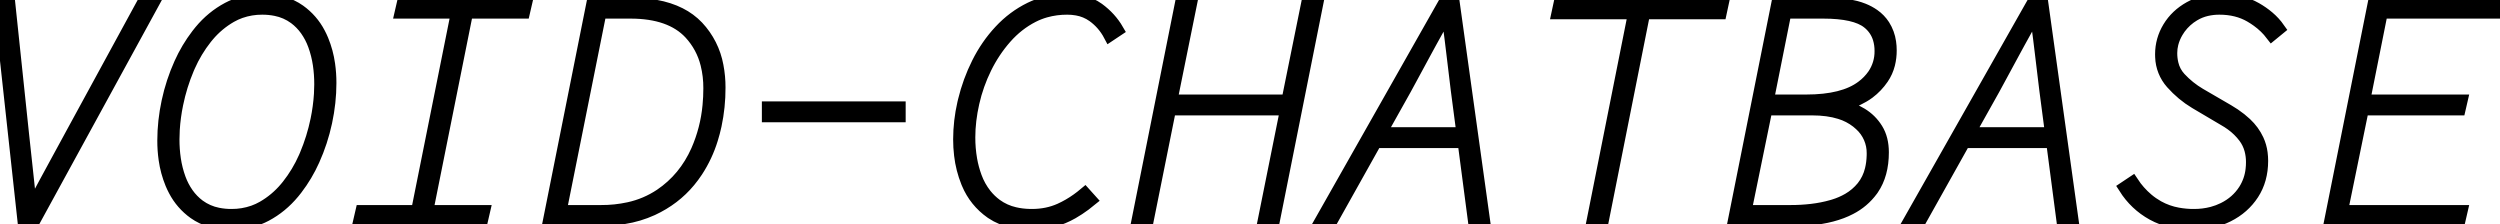
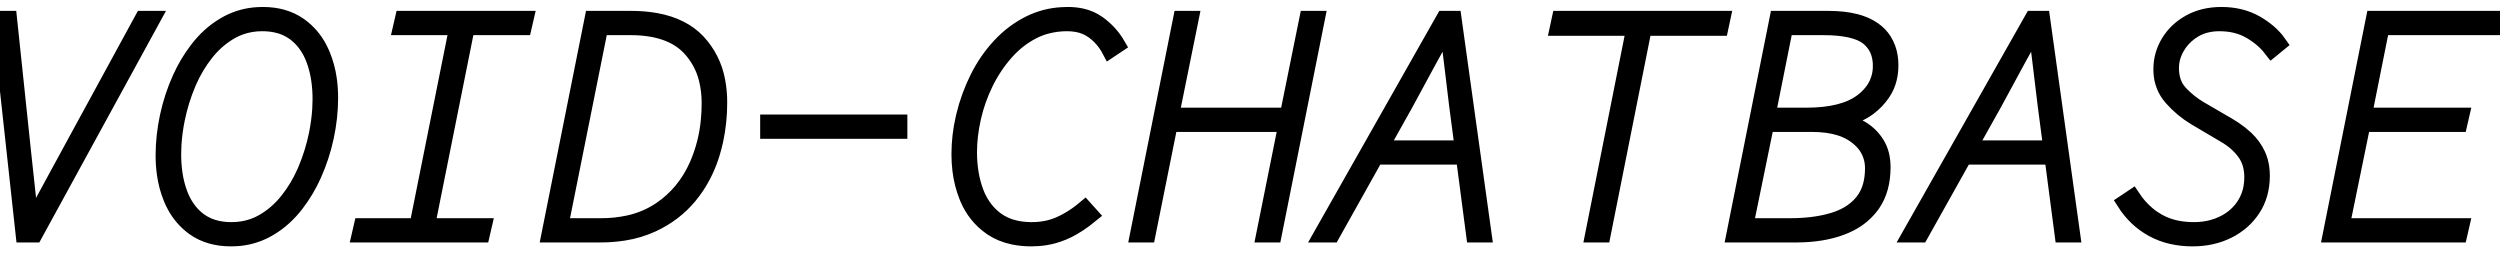
- <svg xmlns="http://www.w3.org/2000/svg" width="191.15" height="17.1" viewBox="0 0 191.15 17.1">
+ <svg xmlns="http://www.w3.org/2000/svg" width="150" height="15.2" viewBox="0 0 191.15 17.1">
  <g id="svgGroup" stroke-linecap="round" fill-rule="evenodd" font-size="9pt" stroke="#000" stroke-width="0.25mm" fill="black" style="stroke:#000;stroke-width:0.25mm;fill:black">
    <path d="M 87.75 16.8 L 87 16.8 L 90.3 0.3 L 91.05 0.3 L 89.55 7.7 L 98.45 7.7 L 99.95 0.3 L 100.7 0.3 L 97.4 16.8 L 96.65 16.8 L 98.35 8.35 L 89.45 8.35 L 87.75 16.8 Z M 188.05 16.8 L 178.2 16.8 L 181.5 0.3 L 191.15 0.3 L 191 0.95 L 182.1 0.95 L 180.75 7.7 L 188.2 7.7 L 188.05 8.35 L 180.65 8.35 L 179.05 16.15 L 188.2 16.15 L 188.05 16.8 Z M 162.45 14.35 L 163.05 13.95 A 6.042 6.042 0 0 0 164.187 15.235 A 5.363 5.363 0 0 0 165 15.8 A 4.896 4.896 0 0 0 166.524 16.343 A 6.688 6.688 0 0 0 167.75 16.45 A 5.397 5.397 0 0 0 169.151 16.274 A 4.667 4.667 0 0 0 170.012 15.95 Q 171.025 15.45 171.613 14.538 A 3.685 3.685 0 0 0 172.168 12.957 A 4.691 4.691 0 0 0 172.2 12.4 A 3.586 3.586 0 0 0 172.079 11.45 A 2.855 2.855 0 0 0 171.612 10.488 A 4.642 4.642 0 0 0 170.622 9.517 A 5.776 5.776 0 0 0 170.05 9.15 L 167.85 7.85 Q 166.85 7.25 166.05 6.35 A 3.149 3.149 0 0 1 165.255 4.356 A 4.075 4.075 0 0 1 165.25 4.15 Q 165.25 3.05 165.825 2.1 Q 166.4 1.15 167.438 0.575 Q 168.475 0 169.85 0 Q 171.35 0 172.488 0.65 A 6.182 6.182 0 0 1 173.441 1.314 A 4.676 4.676 0 0 1 174.25 2.2 L 173.7 2.65 A 5.163 5.163 0 0 0 172.608 1.592 A 6.354 6.354 0 0 0 172.063 1.238 Q 171.05 0.65 169.7 0.65 A 4.26 4.26 0 0 0 168.711 0.76 A 3.329 3.329 0 0 0 167.75 1.15 A 3.716 3.716 0 0 0 166.653 2.147 A 3.582 3.582 0 0 0 166.463 2.438 A 3.403 3.403 0 0 0 166.089 3.335 A 2.933 2.933 0 0 0 166 4.05 A 3.461 3.461 0 0 0 166.095 4.883 A 2.428 2.428 0 0 0 166.675 5.975 Q 167.35 6.7 168.2 7.2 L 170.35 8.45 A 7.886 7.886 0 0 1 171.307 9.1 A 6.732 6.732 0 0 1 171.713 9.45 Q 172.3 10 172.625 10.7 A 3.466 3.466 0 0 1 172.911 11.699 A 4.461 4.461 0 0 1 172.95 12.3 Q 172.95 13.75 172.25 14.825 Q 171.55 15.9 170.35 16.5 Q 169.15 17.1 167.65 17.1 A 7.143 7.143 0 0 1 166.057 16.93 A 5.601 5.601 0 0 1 164.587 16.375 Q 163.275 15.65 162.45 14.35 Z M 101.85 16.8 L 101.05 16.8 L 110.4 0.3 L 111.15 0.3 L 113.45 16.8 L 112.7 16.8 L 111.4 6.9 Q 111.225 5.5 111.05 4 A 105.84 105.84 0 0 0 110.773 1.82 A 93.324 93.324 0 0 0 110.675 1.125 L 110.55 1.125 A 242.068 242.068 0 0 0 109.362 3.274 A 212.221 212.221 0 0 0 108.987 3.963 A 3726.132 3726.132 0 0 1 107.846 6.07 A 4206.493 4206.493 0 0 1 107.45 6.8 L 101.85 16.8 Z M 146.85 16.8 L 146.05 16.8 L 155.4 0.3 L 156.15 0.3 L 158.45 16.8 L 157.7 16.8 L 156.4 6.9 Q 156.225 5.5 156.05 4 A 105.84 105.84 0 0 0 155.773 1.82 A 93.324 93.324 0 0 0 155.675 1.125 L 155.55 1.125 A 242.068 242.068 0 0 0 154.362 3.274 A 212.221 212.221 0 0 0 153.987 3.963 A 3726.132 3726.132 0 0 1 152.846 6.07 A 4206.493 4206.493 0 0 1 152.45 6.8 L 146.85 16.8 Z M 2.65 16.8 L 1.8 16.8 L 0 0.3 L 0.7 0.3 L 1.75 10.275 Q 1.9 11.65 2.05 13.05 L 2.35 15.85 L 2.45 15.85 Q 2.925 14.95 3.438 14 Q 3.95 13.05 4.463 12.113 A 722.073 722.073 0 0 0 5.21 10.742 A 649.131 649.131 0 0 0 5.45 10.3 L 10.9 0.3 L 11.675 0.3 L 2.65 16.8 Z M 36.85 16.8 L 27.5 16.8 L 27.65 16.15 L 31.9 16.15 L 34.95 0.95 L 30.65 0.95 L 30.8 0.3 L 40.2 0.3 L 40.05 0.95 L 35.7 0.95 L 32.65 16.15 L 37 16.15 L 36.85 16.8 Z M 85.45 2.3 L 84.85 2.7 Q 84.375 1.8 83.575 1.225 A 3.006 3.006 0 0 0 82.347 0.715 A 4.123 4.123 0 0 0 81.6 0.65 A 6.047 6.047 0 0 0 79.935 0.873 A 5.302 5.302 0 0 0 78.975 1.25 Q 77.8 1.85 76.888 2.888 Q 75.975 3.925 75.35 5.2 Q 74.725 6.475 74.413 7.85 Q 74.1 9.225 74.1 10.5 A 9.689 9.689 0 0 0 74.241 12.188 A 7.703 7.703 0 0 0 74.6 13.525 A 4.87 4.87 0 0 0 75.353 14.882 A 4.323 4.323 0 0 0 76.163 15.663 A 3.849 3.849 0 0 0 77.585 16.307 Q 78.13 16.437 78.767 16.449 A 6.971 6.971 0 0 0 78.9 16.45 Q 80.075 16.45 81.05 16.013 A 7.731 7.731 0 0 0 82.367 15.252 A 9.36 9.36 0 0 0 82.95 14.8 L 83.4 15.3 A 10.776 10.776 0 0 1 82.481 15.979 A 9.055 9.055 0 0 1 82 16.275 Q 81.3 16.675 80.525 16.888 A 5.986 5.986 0 0 1 79.4 17.079 A 7.155 7.155 0 0 1 78.85 17.1 A 6.64 6.64 0 0 1 77.475 16.965 Q 76.542 16.768 75.821 16.282 A 4.219 4.219 0 0 1 75.775 16.25 A 5.073 5.073 0 0 1 73.991 14.034 A 6.103 6.103 0 0 1 73.95 13.938 A 7.972 7.972 0 0 1 73.421 11.862 A 10.061 10.061 0 0 1 73.35 10.65 A 12.447 12.447 0 0 1 73.666 7.899 A 13.865 13.865 0 0 1 73.713 7.7 Q 74.075 6.2 74.763 4.825 Q 75.45 3.45 76.463 2.363 Q 77.475 1.275 78.775 0.638 A 6.299 6.299 0 0 1 81.165 0.016 A 7.481 7.481 0 0 1 81.65 0 A 4.784 4.784 0 0 1 82.7 0.109 A 3.4 3.4 0 0 1 83.975 0.675 Q 84.9 1.35 85.45 2.3 Z M 122.55 16.8 L 121.8 16.8 L 124.95 1 L 119.1 1 L 119.25 0.3 L 131.7 0.3 L 131.55 1 L 125.7 1 L 122.55 16.8 Z M 137.35 16.8 L 132.6 16.8 L 135.9 0.3 L 139.8 0.3 A 10.239 10.239 0 0 1 140.894 0.355 Q 141.433 0.413 141.89 0.533 A 4.809 4.809 0 0 1 142.475 0.725 A 3.878 3.878 0 0 1 143.265 1.15 A 2.883 2.883 0 0 1 144.038 1.95 A 3.218 3.218 0 0 1 144.505 3.223 A 4.208 4.208 0 0 1 144.55 3.85 A 4.263 4.263 0 0 1 144.424 4.909 A 3.338 3.338 0 0 1 143.938 5.988 A 4.652 4.652 0 0 1 142.884 7.092 A 4.32 4.32 0 0 1 142.45 7.375 Q 141.669 7.822 140.967 7.969 A 3.596 3.596 0 0 1 140.8 8 L 140.8 8.1 Q 141.6 8.275 142.325 8.713 Q 143.05 9.15 143.5 9.875 Q 143.95 10.6 143.95 11.65 Q 143.95 13.333 143.187 14.45 A 3.847 3.847 0 0 1 143.125 14.538 A 4.686 4.686 0 0 1 141.473 15.942 A 6.001 6.001 0 0 1 140.812 16.238 Q 139.347 16.792 137.408 16.8 A 13.782 13.782 0 0 1 137.35 16.8 Z M 45.9 16.8 L 42 16.8 L 45.3 0.3 L 48.25 0.3 A 10.676 10.676 0 0 1 50.128 0.454 Q 51.172 0.641 51.988 1.055 A 4.894 4.894 0 0 1 53.337 2.05 A 5.91 5.91 0 0 1 54.846 5.04 A 8.515 8.515 0 0 1 55 6.7 A 13.611 13.611 0 0 1 54.703 9.583 A 12.07 12.07 0 0 1 54.425 10.638 A 9.659 9.659 0 0 1 53.277 13.087 A 8.787 8.787 0 0 1 52.712 13.85 Q 51.575 15.225 49.875 16.013 A 8.291 8.291 0 0 1 47.717 16.66 A 11.263 11.263 0 0 1 45.9 16.8 Z M 17.65 17.1 Q 16 17.1 14.85 16.288 A 4.904 4.904 0 0 1 13.344 14.555 A 6.089 6.089 0 0 1 13.1 14.038 A 7.63 7.63 0 0 1 12.599 12.185 A 10.007 10.007 0 0 1 12.5 10.75 Q 12.5 9.275 12.825 7.763 Q 13.15 6.25 13.775 4.863 A 10.975 10.975 0 0 1 15.089 2.655 A 10.147 10.147 0 0 1 15.312 2.375 Q 16.225 1.275 17.425 0.638 A 5.509 5.509 0 0 1 19.724 0.011 A 6.591 6.591 0 0 1 20.1 0 Q 21.75 0 22.9 0.813 A 4.904 4.904 0 0 1 24.406 2.546 A 6.089 6.089 0 0 1 24.65 3.063 A 7.63 7.63 0 0 1 25.151 4.915 A 10.007 10.007 0 0 1 25.25 6.35 Q 25.25 7.825 24.925 9.338 Q 24.6 10.85 23.975 12.238 A 10.975 10.975 0 0 1 22.661 14.446 A 10.147 10.147 0 0 1 22.438 14.725 Q 21.525 15.825 20.325 16.463 A 5.509 5.509 0 0 1 18.026 17.09 A 6.591 6.591 0 0 1 17.65 17.1 Z M 45.9 0.95 L 42.85 16.15 L 45.95 16.15 A 9.669 9.669 0 0 0 48.077 15.928 A 7.049 7.049 0 0 0 50.5 14.9 Q 52.35 13.65 53.3 11.513 A 11.074 11.074 0 0 0 54.187 8.071 A 13.542 13.542 0 0 0 54.25 6.75 A 7.399 7.399 0 0 0 54.032 4.906 A 5.354 5.354 0 0 0 52.763 2.55 Q 51.275 0.95 48.2 0.95 L 45.9 0.95 Z M 17.7 16.45 A 4.94 4.94 0 0 0 19.368 16.174 A 4.571 4.571 0 0 0 20.1 15.838 A 6.517 6.517 0 0 0 21.843 14.378 A 7.497 7.497 0 0 0 22 14.188 A 9.908 9.908 0 0 0 23.296 12.032 A 11.097 11.097 0 0 0 23.375 11.85 Q 23.925 10.55 24.213 9.15 A 13.968 13.968 0 0 0 24.477 7.189 A 12.162 12.162 0 0 0 24.5 6.45 A 10.14 10.14 0 0 0 24.393 4.942 A 7.526 7.526 0 0 0 24.013 3.438 A 4.936 4.936 0 0 0 23.411 2.285 A 4.031 4.031 0 0 0 22.537 1.388 A 3.619 3.619 0 0 0 21.082 0.75 A 5.103 5.103 0 0 0 20.05 0.65 A 4.94 4.94 0 0 0 18.382 0.927 A 4.571 4.571 0 0 0 17.65 1.263 A 6.517 6.517 0 0 0 15.907 2.722 A 7.497 7.497 0 0 0 15.75 2.913 A 9.908 9.908 0 0 0 14.454 5.069 A 11.097 11.097 0 0 0 14.375 5.25 Q 13.825 6.55 13.538 7.95 A 13.968 13.968 0 0 0 13.273 9.911 A 12.162 12.162 0 0 0 13.25 10.65 A 10.14 10.14 0 0 0 13.357 12.159 A 7.526 7.526 0 0 0 13.737 13.663 A 4.936 4.936 0 0 0 14.339 14.815 A 4.031 4.031 0 0 0 15.213 15.713 A 3.619 3.619 0 0 0 16.668 16.351 A 5.103 5.103 0 0 0 17.7 16.45 Z M 135.05 8.35 L 133.45 16.15 L 136.9 16.15 A 13.655 13.655 0 0 0 138.507 16.06 Q 139.335 15.962 140.053 15.756 A 8.203 8.203 0 0 0 140.2 15.713 A 5.271 5.271 0 0 0 141.323 15.228 A 3.955 3.955 0 0 0 142.412 14.3 A 3.4 3.4 0 0 0 143.06 12.964 Q 143.182 12.471 143.198 11.892 A 6.304 6.304 0 0 0 143.2 11.725 A 2.903 2.903 0 0 0 142.238 9.529 A 3.949 3.949 0 0 0 141.987 9.313 A 4.02 4.02 0 0 0 140.681 8.638 Q 139.767 8.35 138.55 8.35 L 135.05 8.35 Z M 136.5 0.95 L 135.15 7.7 L 138.1 7.7 Q 140.95 7.7 142.375 6.625 A 3.863 3.863 0 0 0 143.257 5.718 A 3.16 3.16 0 0 0 143.8 3.9 A 3.216 3.216 0 0 0 143.669 2.956 A 2.46 2.46 0 0 0 142.825 1.725 Q 141.85 0.95 139.4 0.95 L 136.5 0.95 Z M 68.775 8.875 L 58.725 8.875 L 58.725 8.225 L 68.775 8.225 L 68.775 8.875 Z M 112.175 10.85 L 105 10.85 L 105.2 10.2 L 112.2 10.2 L 112.175 10.85 Z M 157.175 10.85 L 150 10.85 L 150.2 10.2 L 157.2 10.2 L 157.175 10.85 Z" vector-effect="non-scaling-stroke" />
  </g>
</svg>
